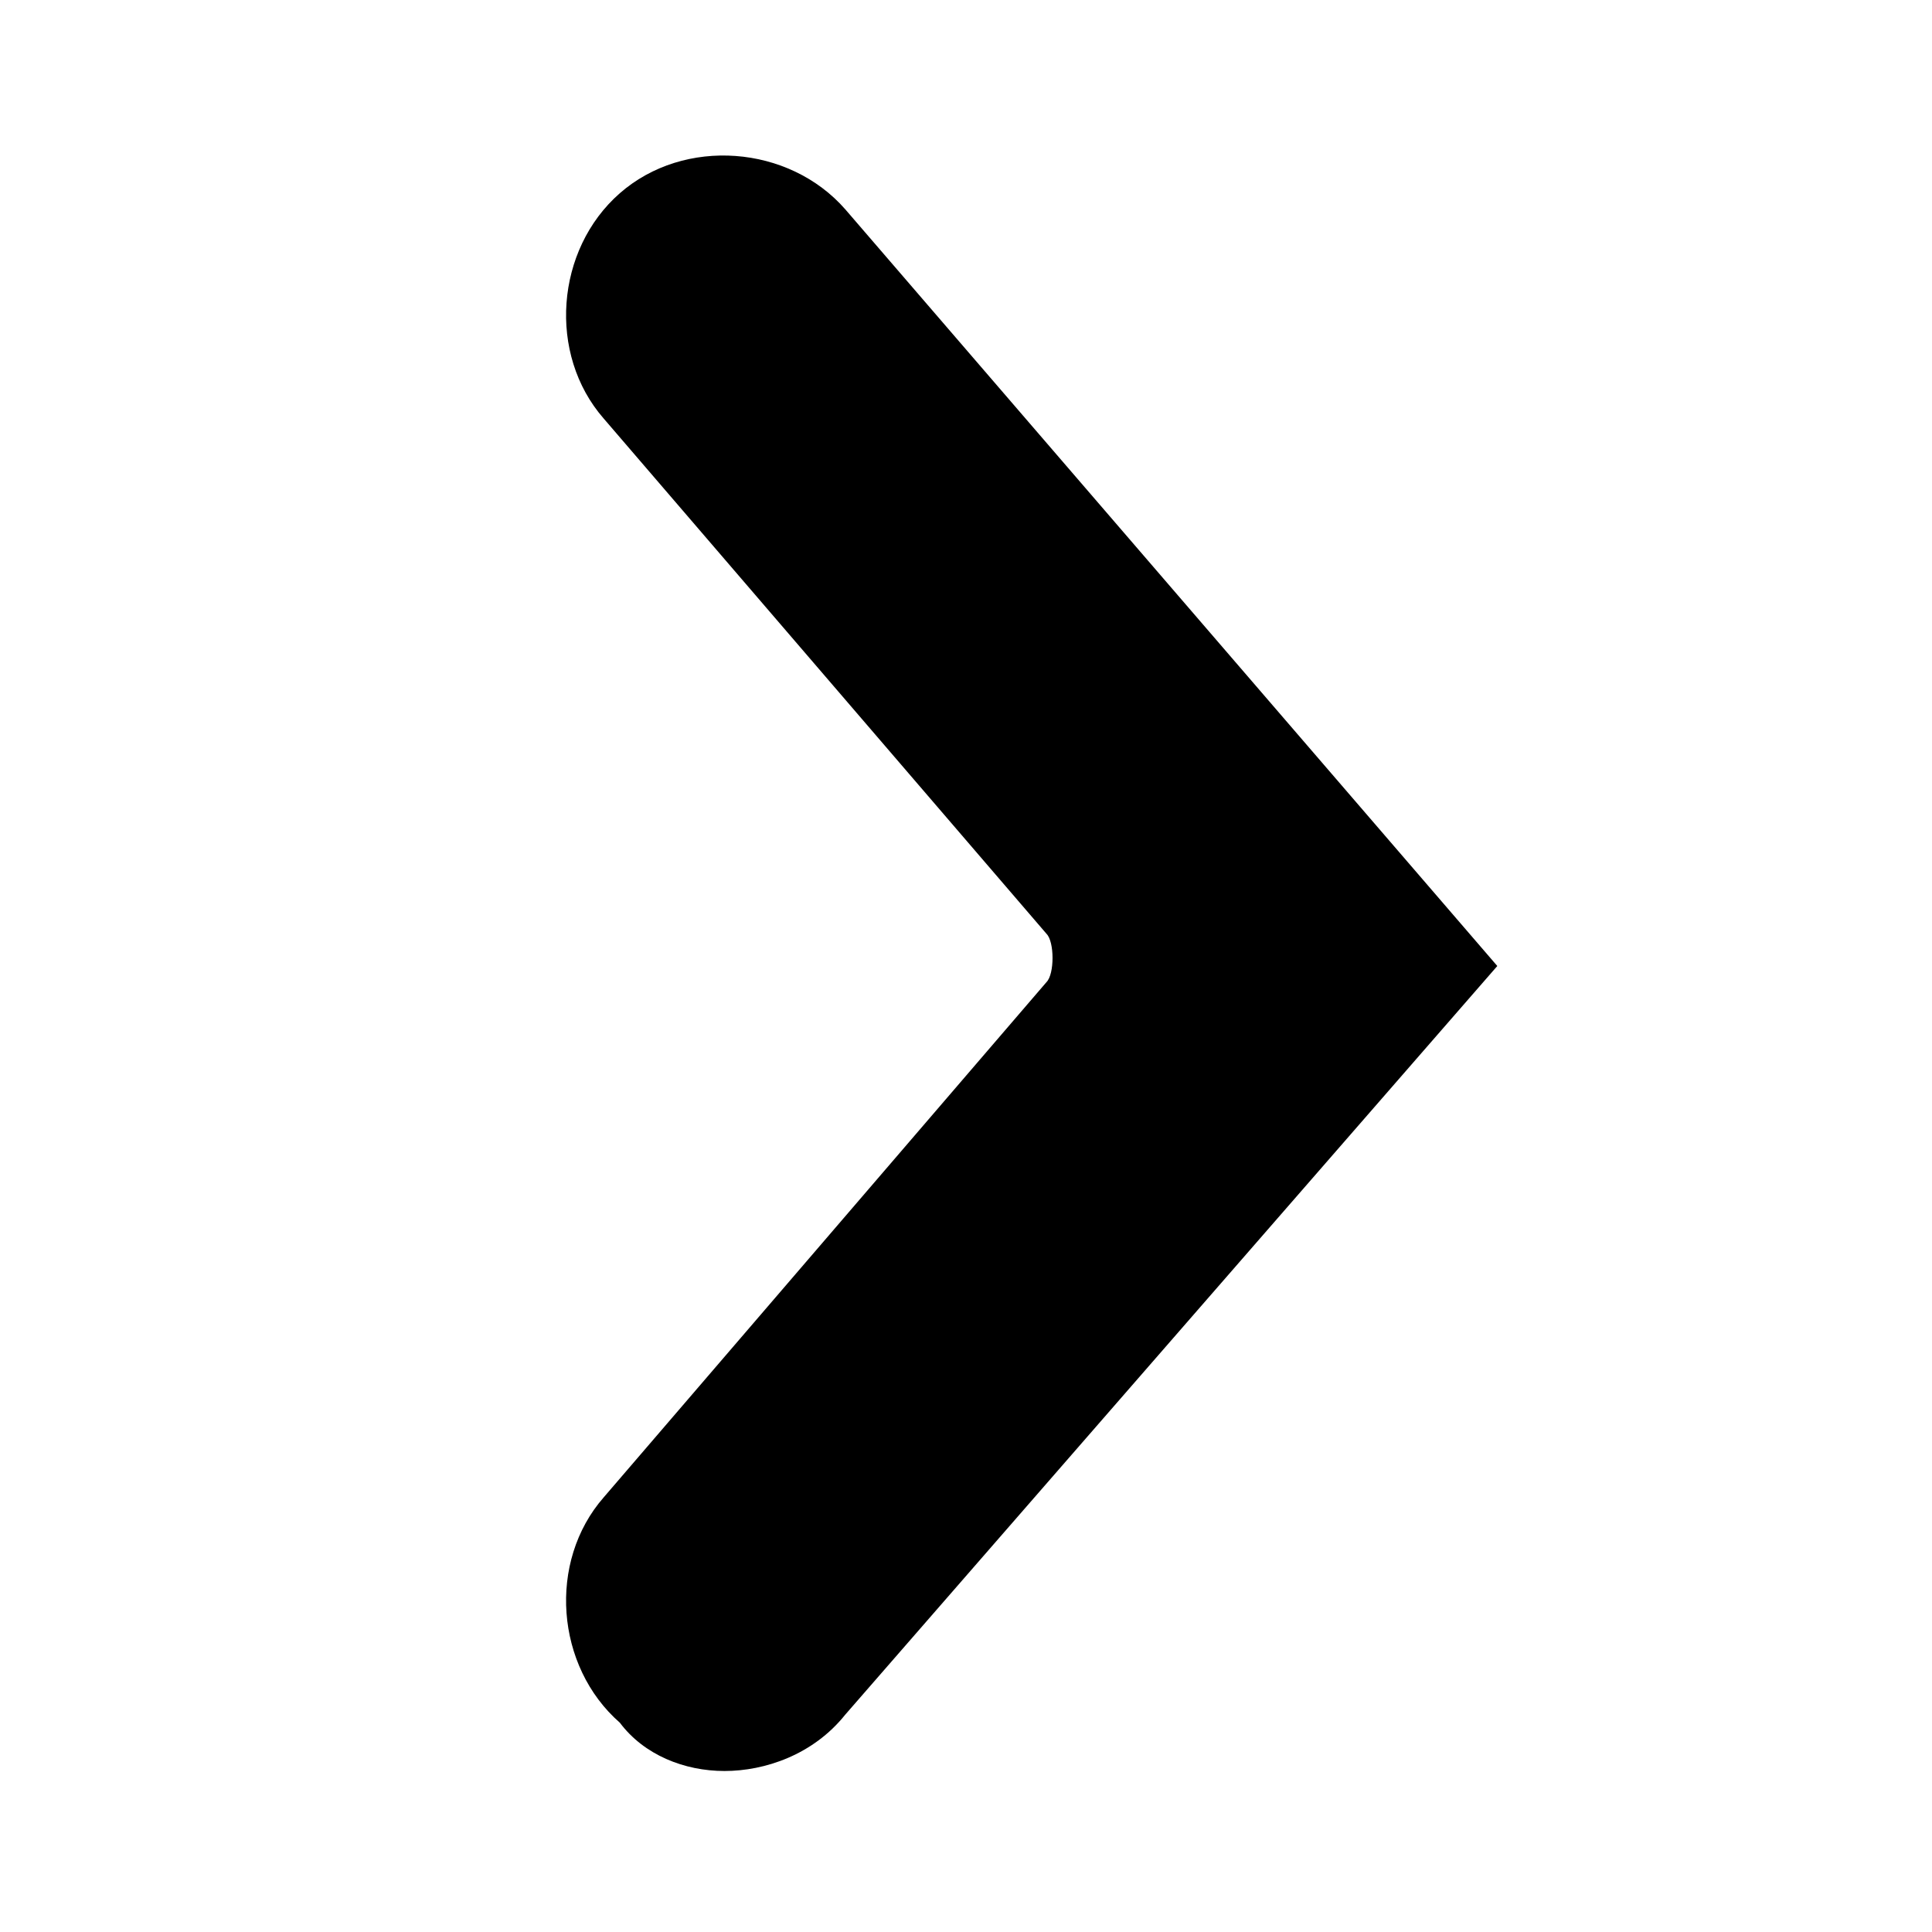
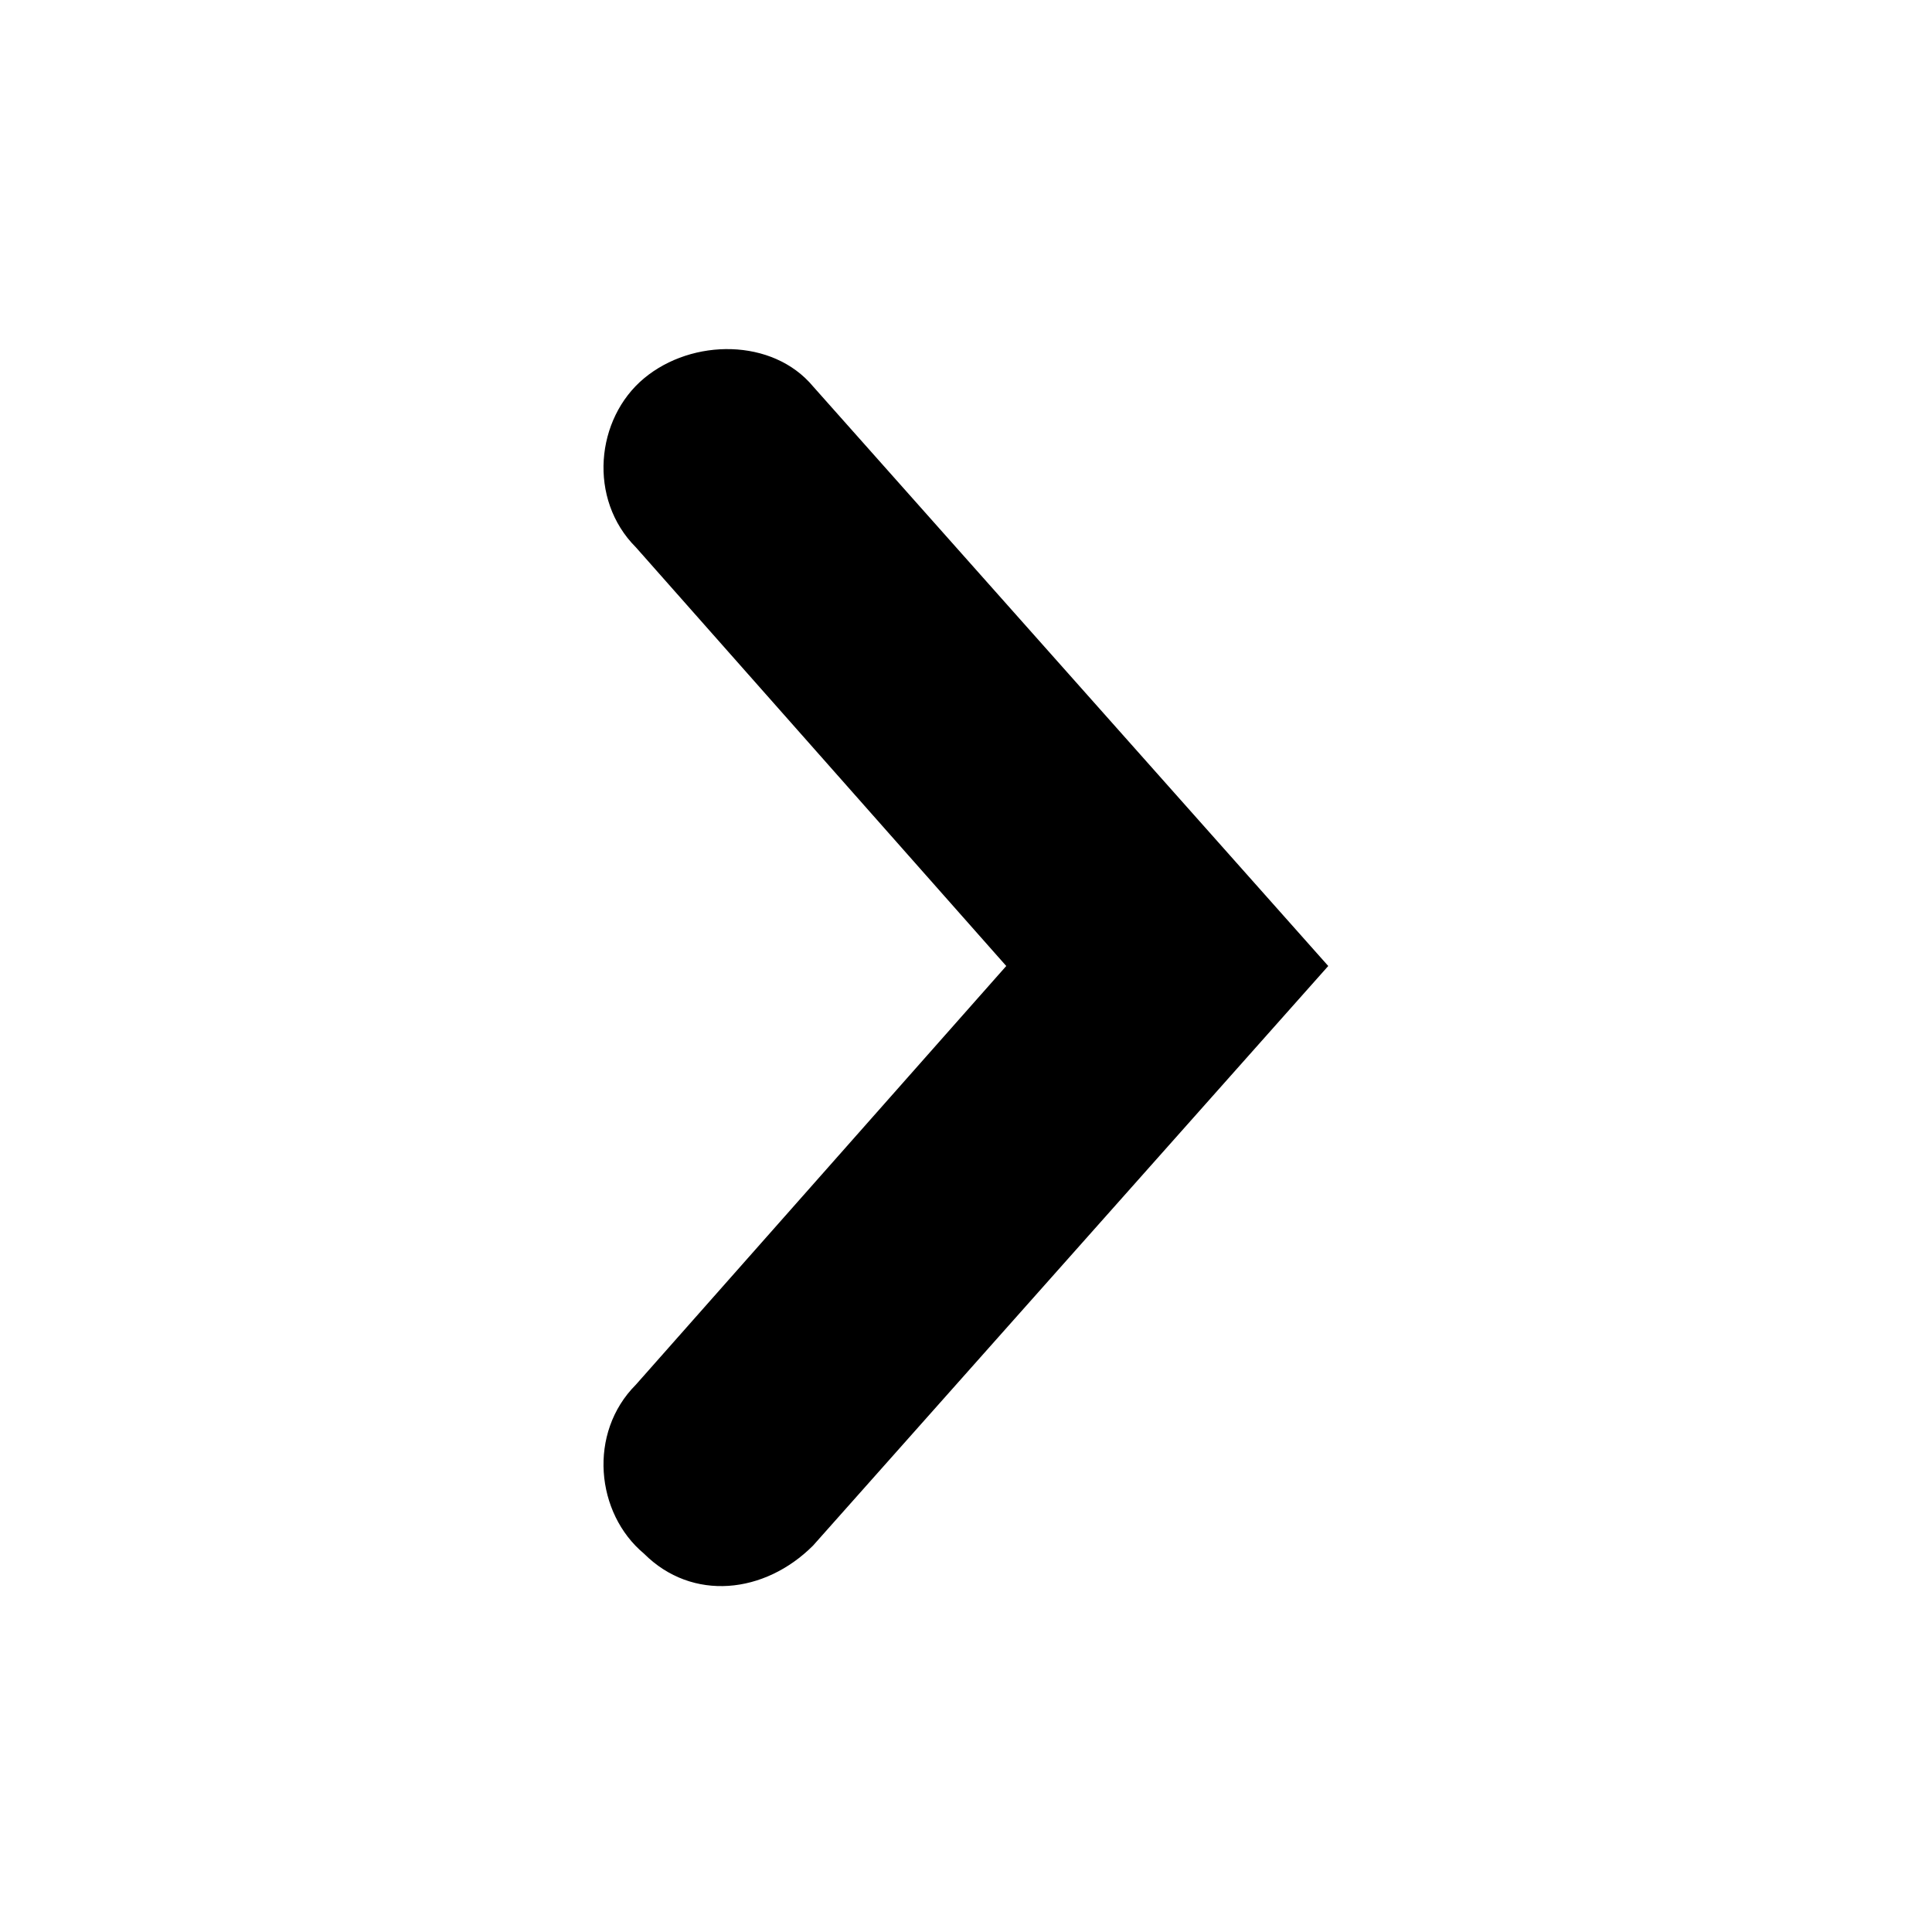
<svg xmlns="http://www.w3.org/2000/svg" width="24" height="24" viewBox="0 0 24 24">
-   <path d="M18.6 12l-8.1-9.4c-.7-.8-2-.9-2.8-.2s-.9 2-.2 2.8l5.5 6.4c.1.1.1.5 0 .6l-5.5 6.4c-.7.8-.6 2.1.2 2.8.3.4.8.6 1.3.6s1.1-.2 1.5-.7l8.1-9.3z" />
+   <path d="M16.5 12l-6.4 7.2c-.6.6-1.5.7-2.1.1-.6-.5-.7-1.5-.1-2.1l4.6-5.2-4.6-5.2c-.6-.6-.5-1.6.1-2.1s1.6-.5 2.1.1l6.4 7.2z" />
</svg>
